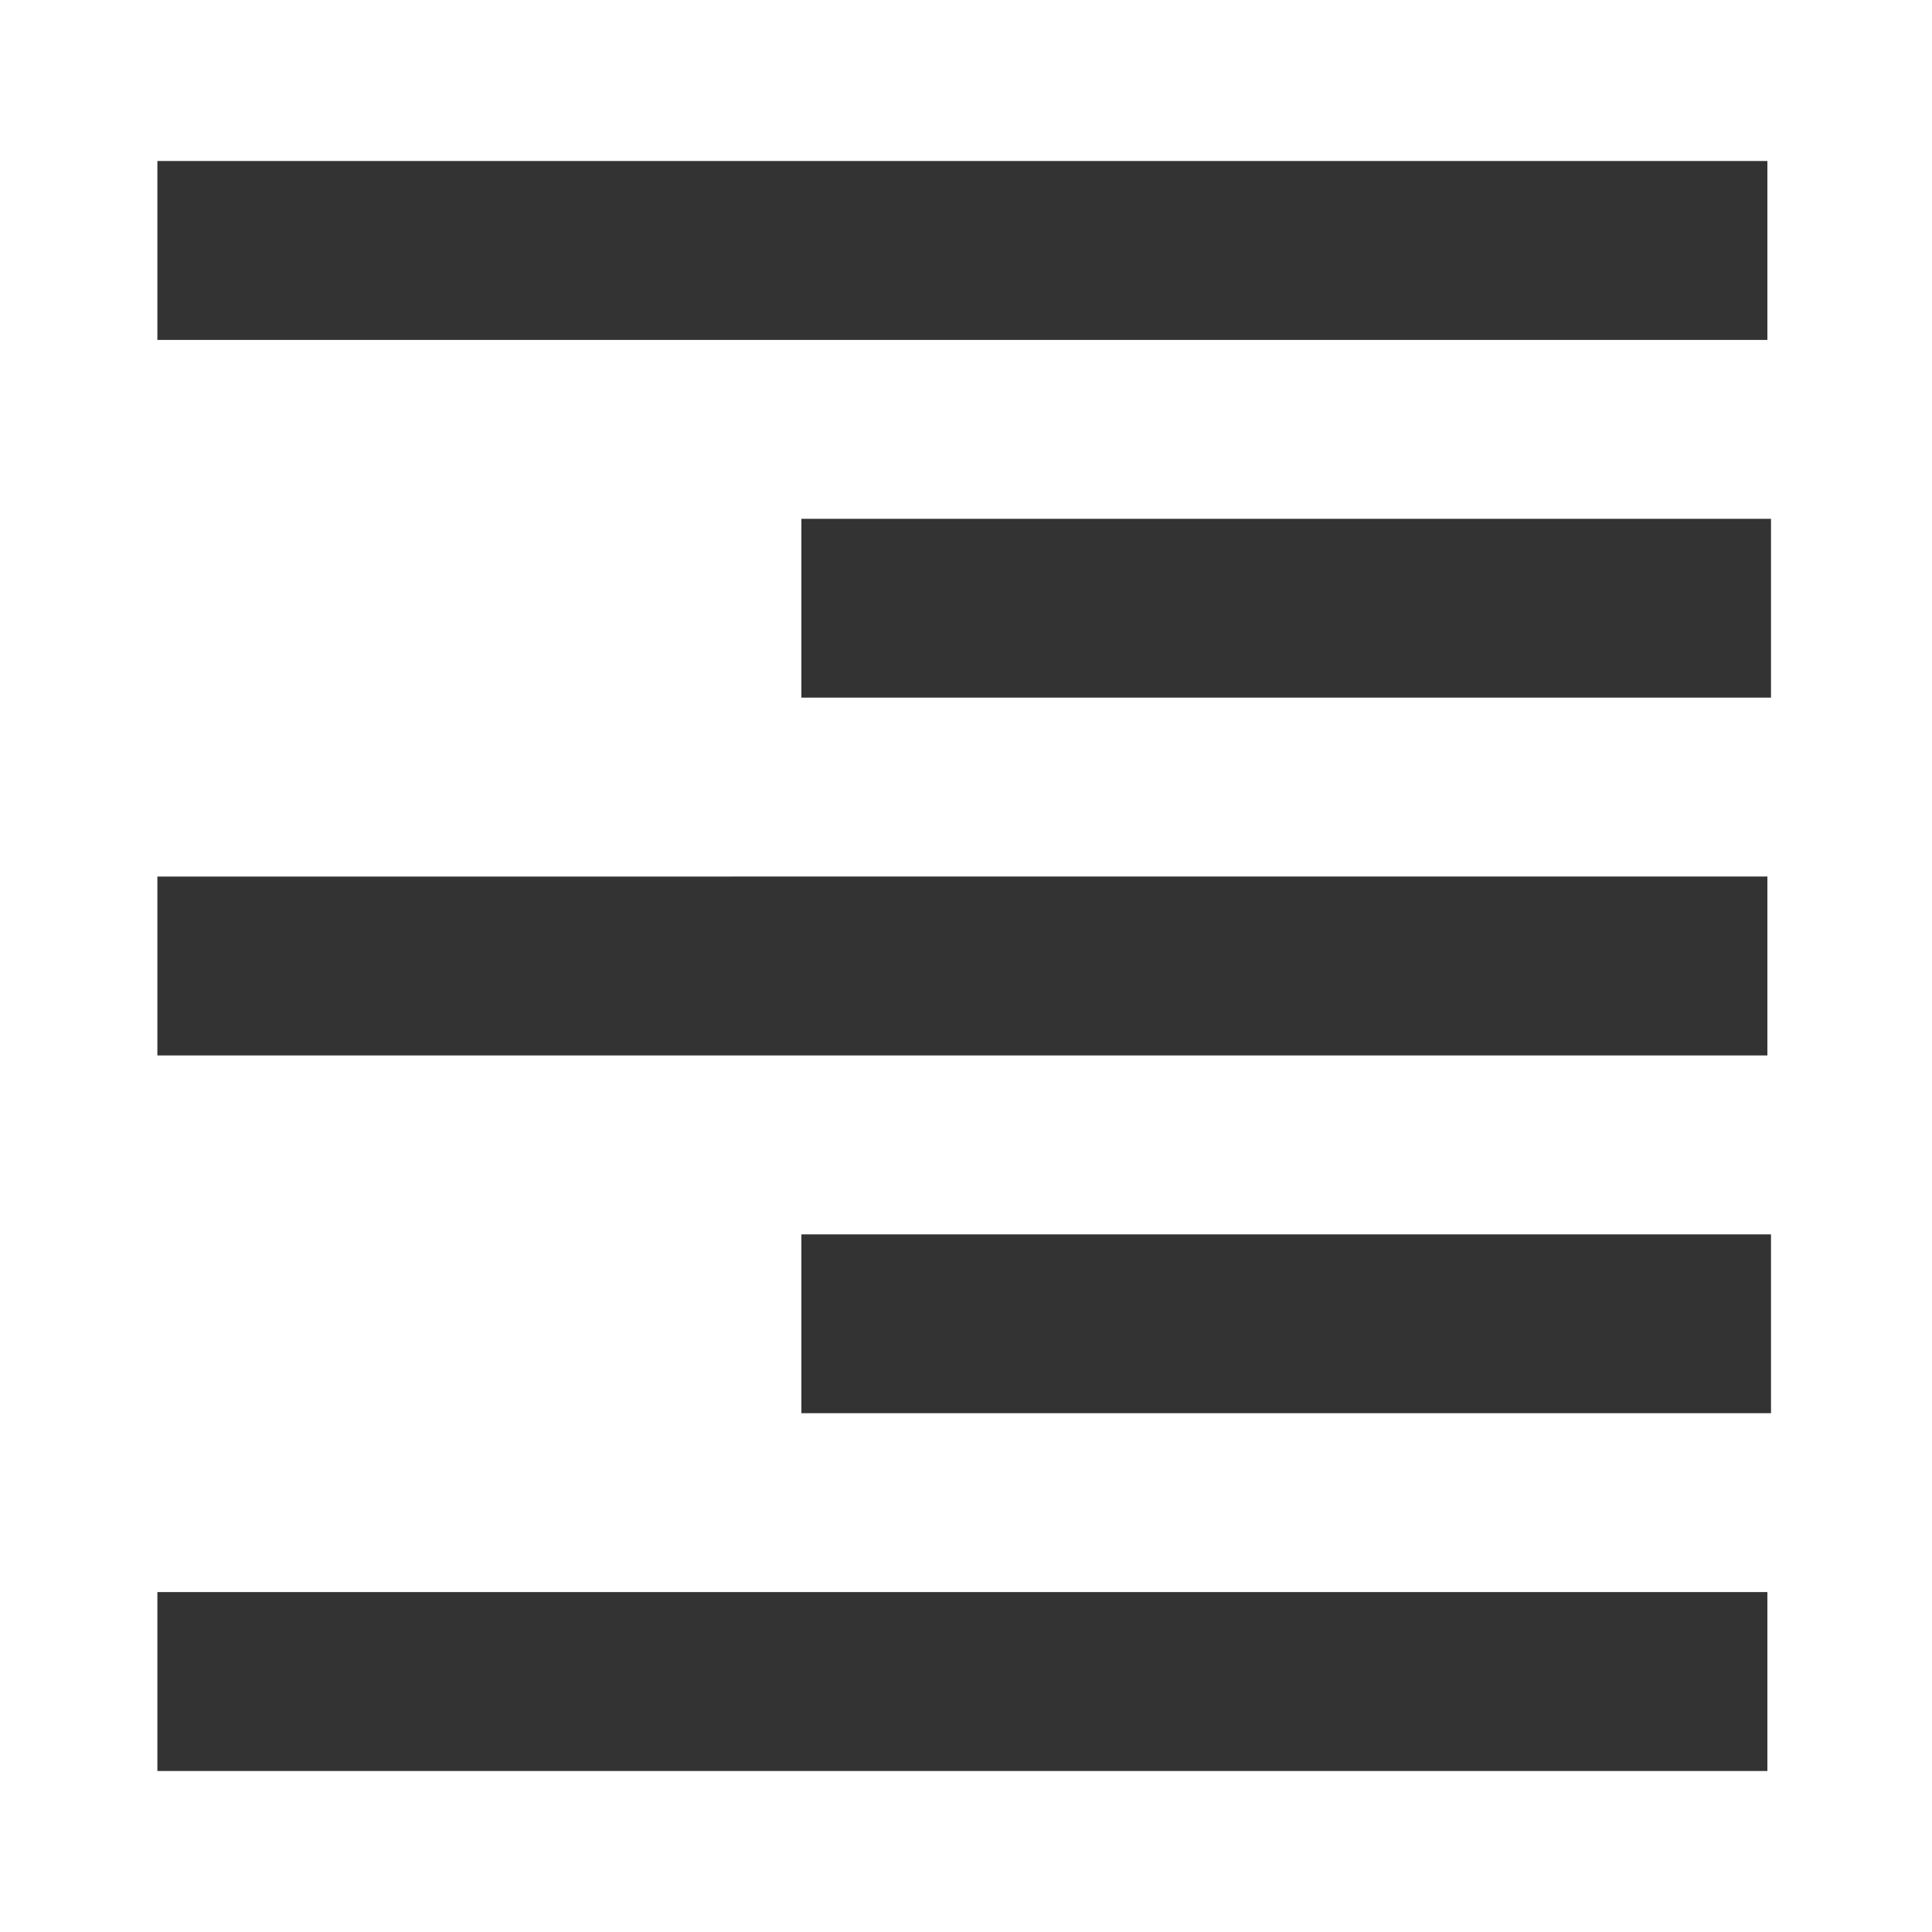
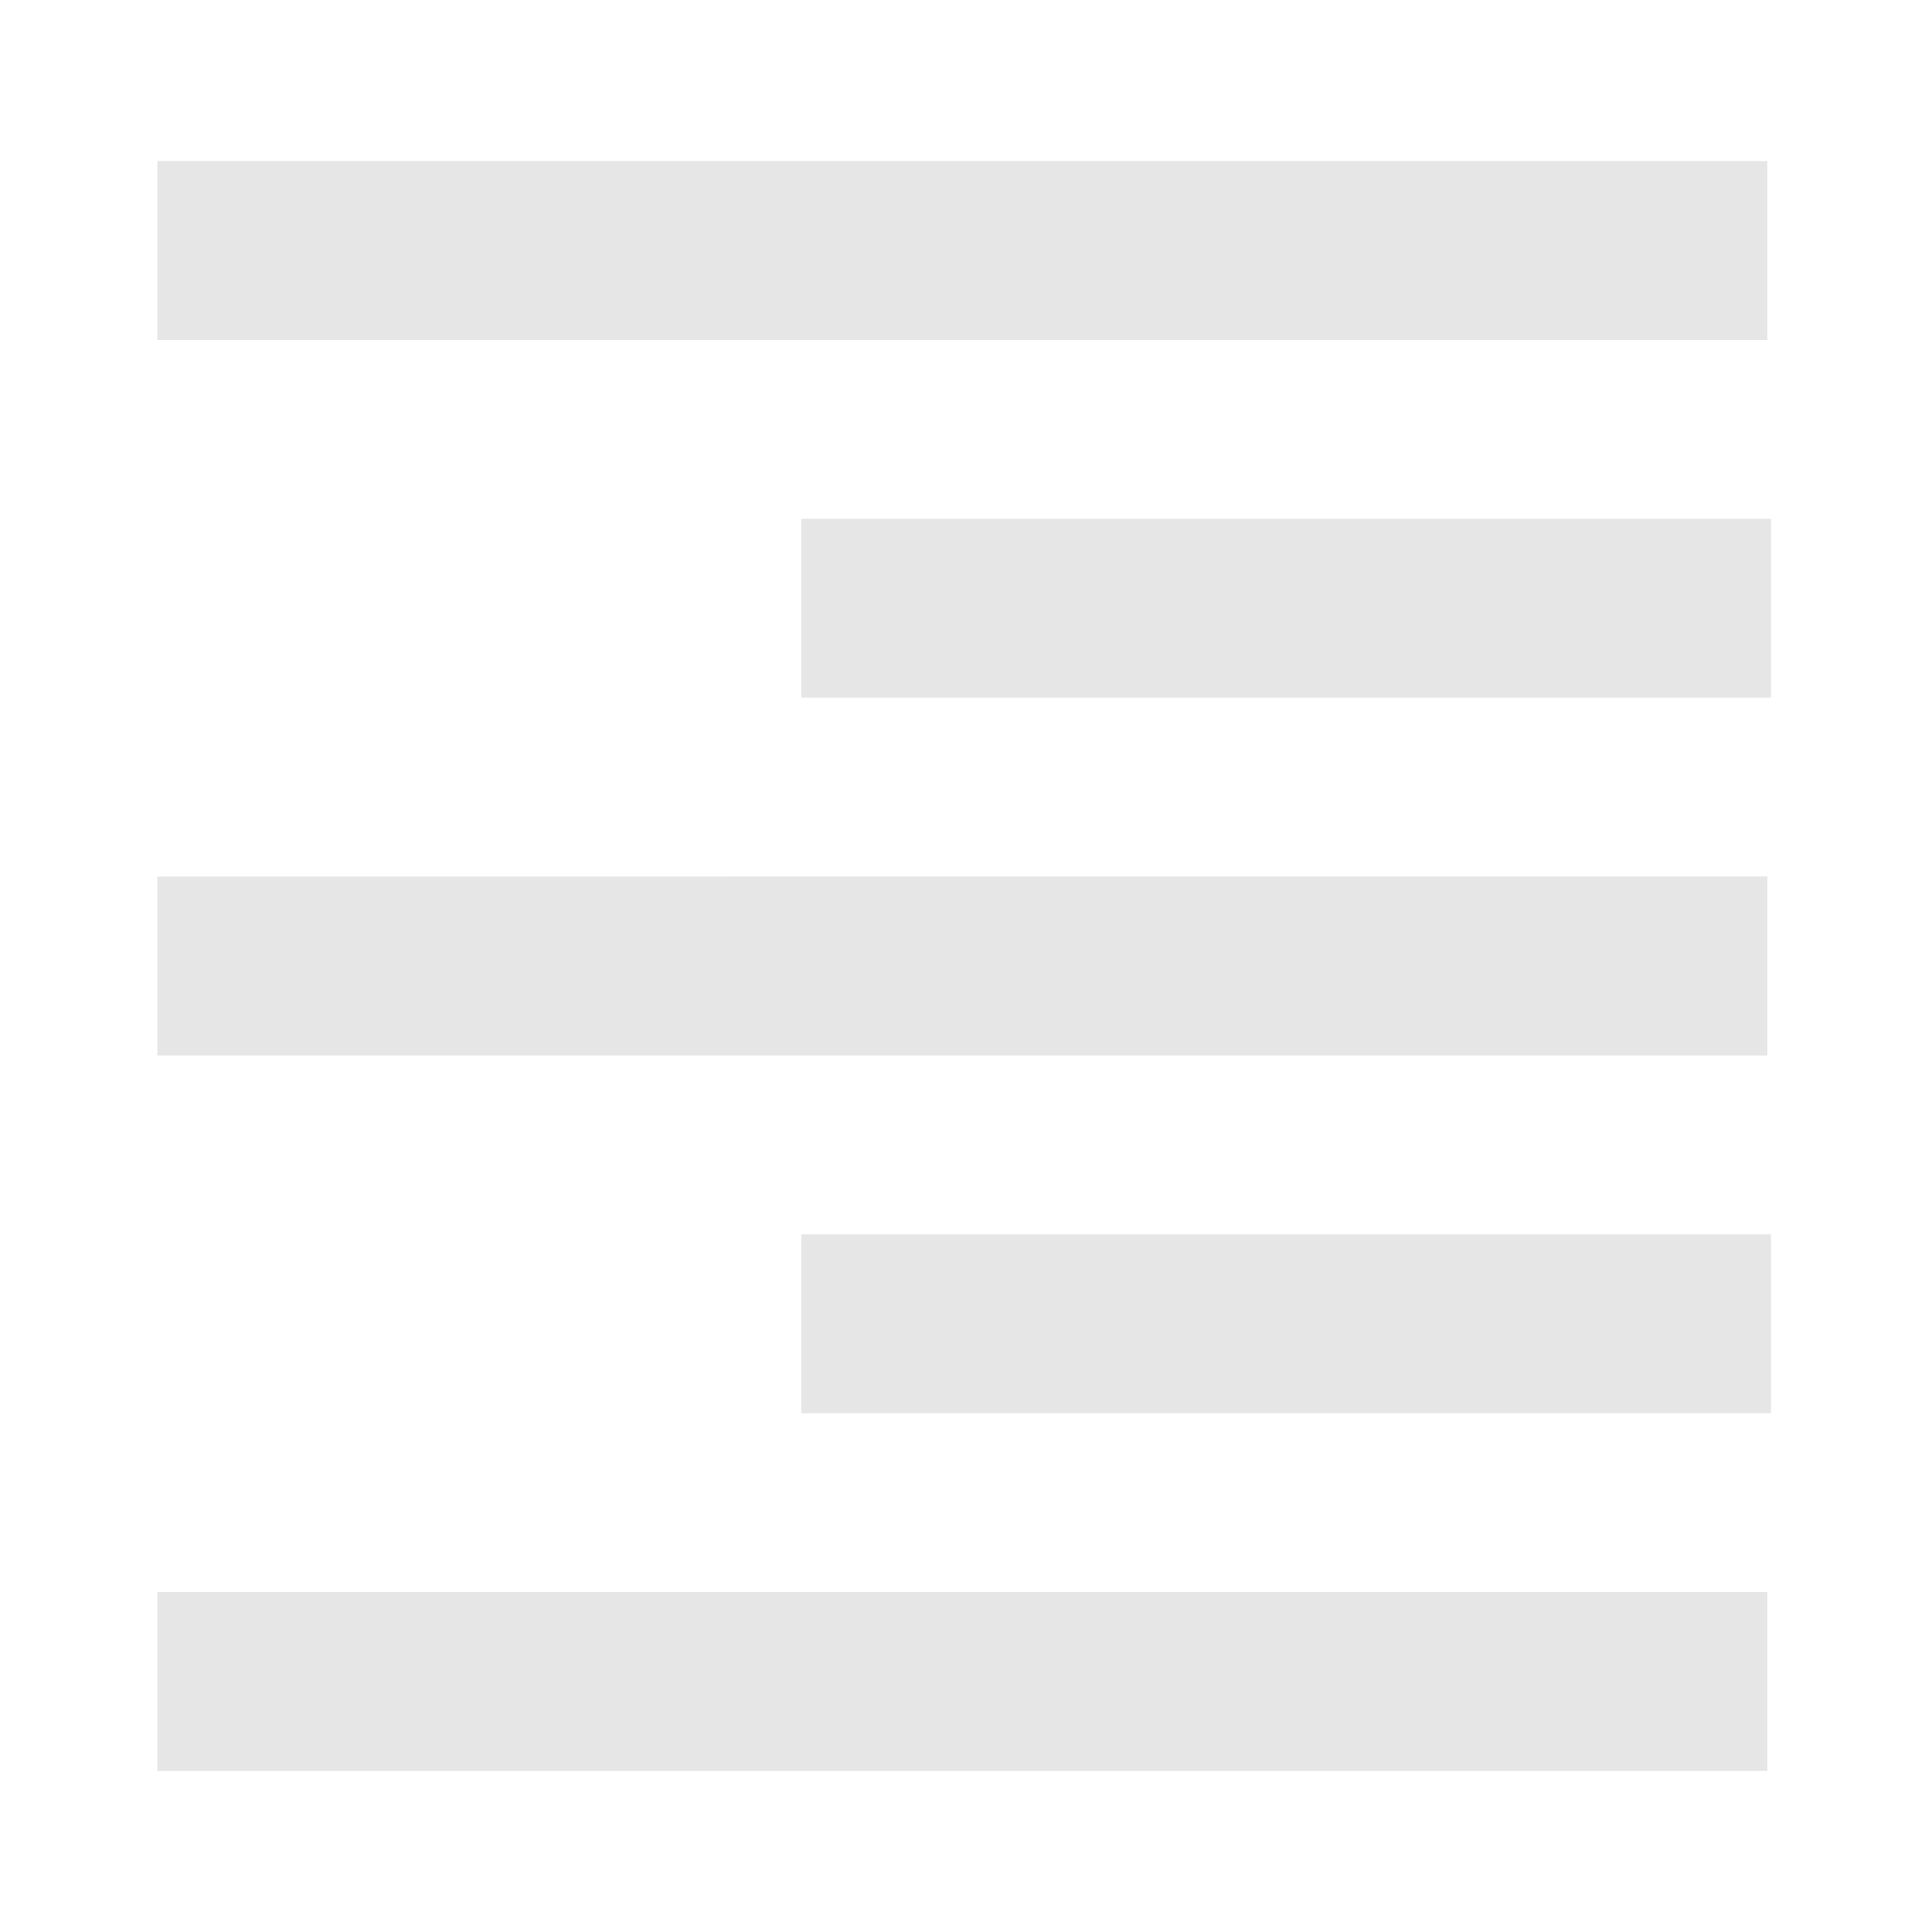
<svg xmlns="http://www.w3.org/2000/svg" viewBox="0 0 24 24" version="1.1" id="svg4" width="24" height="24" style="fill:#000000">
  <defs id="defs8" />
-   <path style="fill:#333333;stroke-width:0.578" d="M 21.955,2 V 4.223 H 1.955 V 2 Z M 22,6.445 V 8.666 H 9.955 V 6.445 Z m -0.045,4.443 v 2.223 H 1.955 V 10.889 Z M 22,15.334 v 2.221 H 9.955 v -2.221 z m -0.045,4.443 V 22 H 1.955 v -2.223 z" id="path835" />
+   <path style="fill:#e6e6e6;stroke-width:0.578" d="M 21.955,2 V 4.223 H 1.955 V 2 Z M 22,6.445 V 8.666 H 9.955 V 6.445 Z m -0.045,4.443 v 2.223 H 1.955 V 10.889 Z M 22,15.334 v 2.221 H 9.955 v -2.221 z m -0.045,4.443 V 22 H 1.955 v -2.223 z" id="path835" />
</svg>
